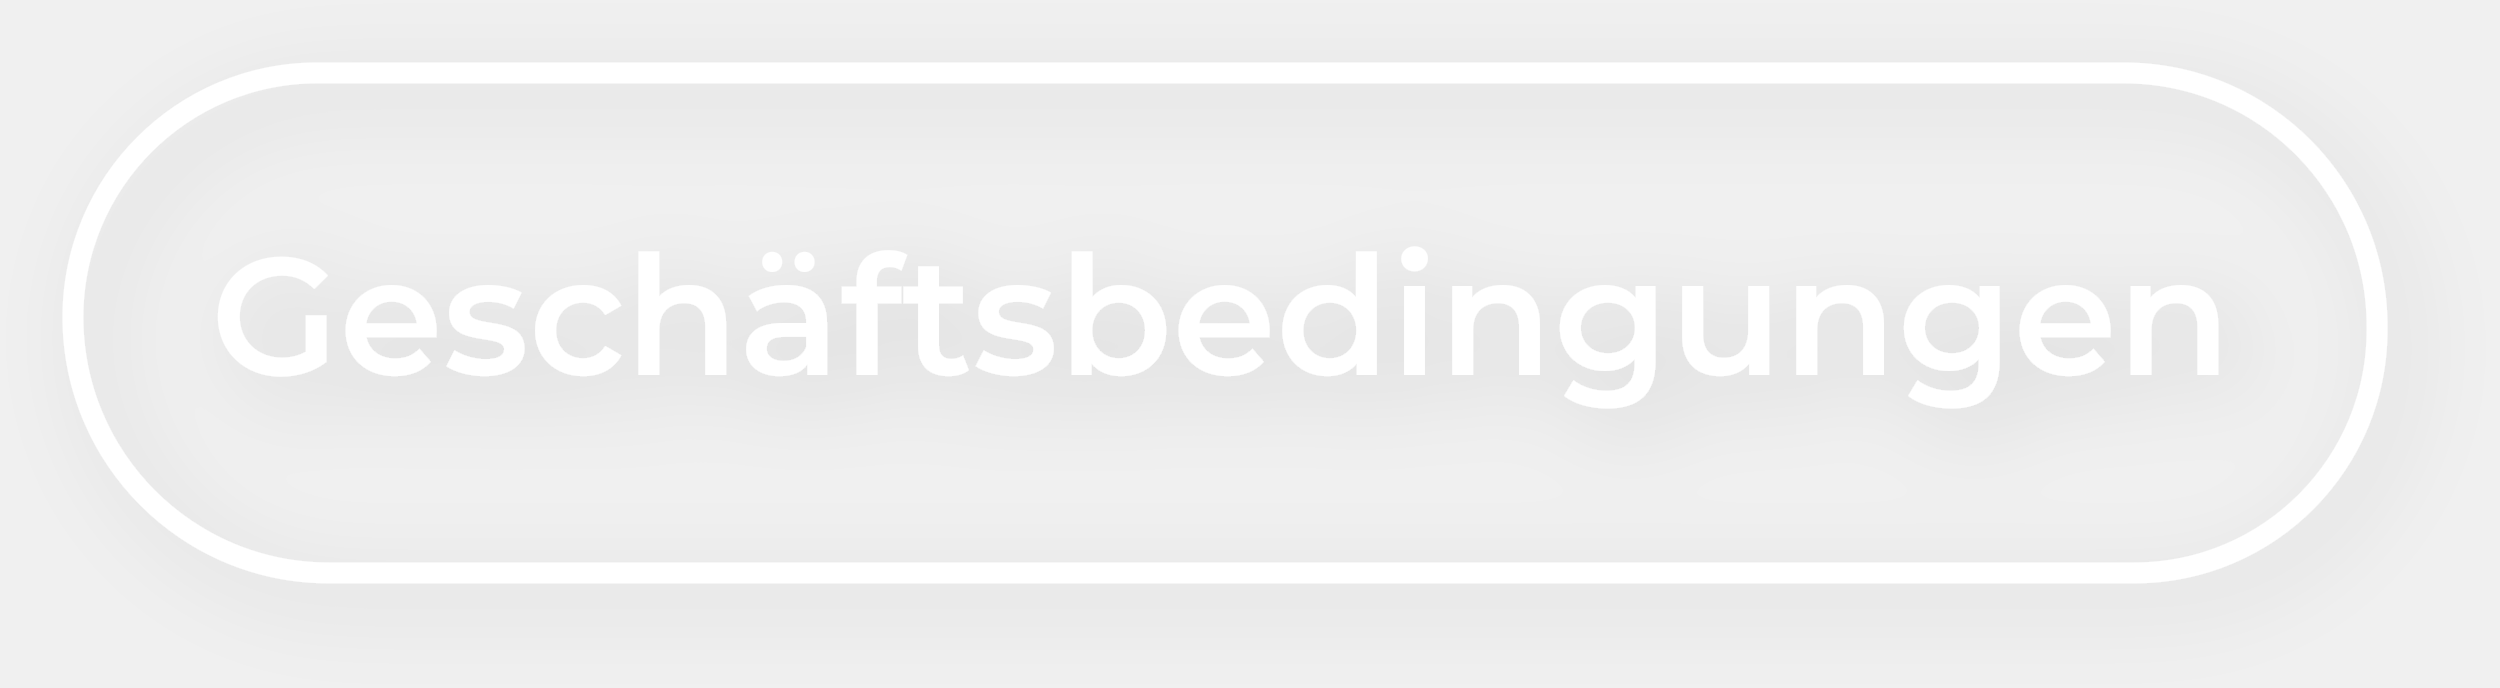
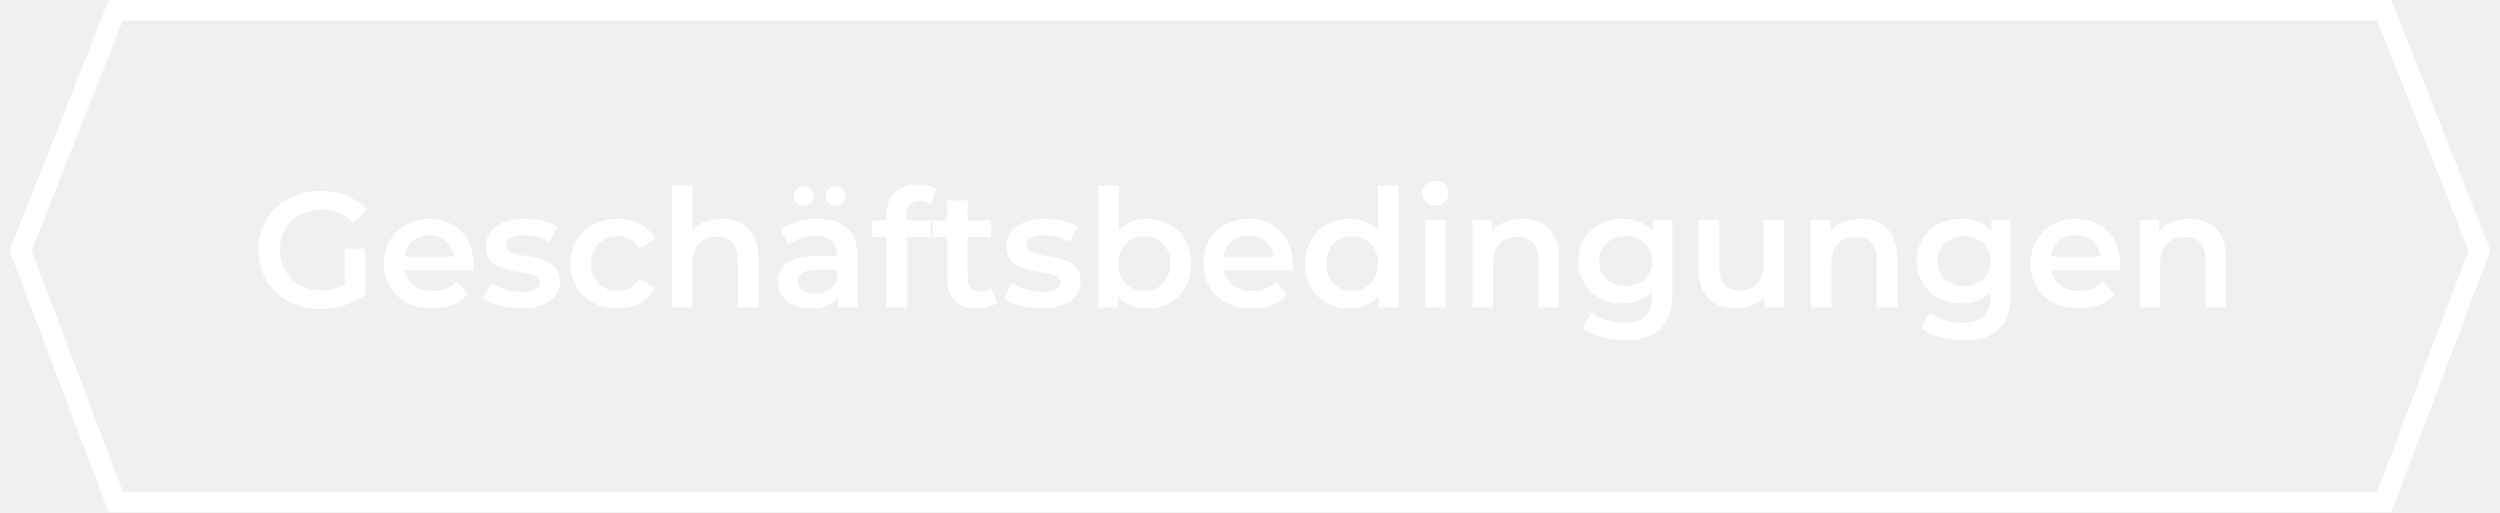
- <svg xmlns="http://www.w3.org/2000/svg" width="240" height="66" viewBox="0 0 240 66" fill="none">
-   <g filter="url(#filter0_d_27_523)">
-     <path d="M29.365 33.76C28.645 34.176 27.861 34.336 27.061 34.336C24.693 34.336 23.013 32.672 23.013 30.4C23.013 28.08 24.693 26.464 27.077 26.464C28.277 26.464 29.285 26.864 30.165 27.744L31.477 26.464C30.421 25.264 28.853 24.64 26.981 24.64C23.477 24.64 20.917 27.056 20.917 30.4C20.917 33.744 23.477 36.16 26.949 36.16C28.533 36.16 30.165 35.68 31.333 34.736V30.272H29.365V33.76ZM41.916 31.776C41.916 29.104 40.092 27.36 37.596 27.36C35.052 27.36 33.18 29.184 33.18 31.728C33.18 34.272 35.036 36.112 37.9 36.112C39.372 36.112 40.572 35.632 41.34 34.72L40.268 33.488C39.66 34.112 38.908 34.416 37.948 34.416C36.46 34.416 35.42 33.616 35.18 32.368H41.884C41.9 32.176 41.916 31.936 41.916 31.776ZM37.596 28.96C38.908 28.96 39.852 29.808 40.012 31.04H35.164C35.356 29.792 36.3 28.96 37.596 28.96ZM46.477 36.112C48.877 36.112 50.349 35.072 50.349 33.472C50.349 30.128 45.069 31.664 45.069 29.936C45.069 29.376 45.645 28.976 46.861 28.976C47.677 28.976 48.493 29.136 49.309 29.616L50.077 28.096C49.309 27.632 48.013 27.36 46.877 27.36C44.573 27.36 43.117 28.416 43.117 30.032C43.117 33.44 48.397 31.904 48.397 33.536C48.397 34.128 47.869 34.48 46.605 34.48C45.533 34.48 44.381 34.128 43.629 33.632L42.861 35.152C43.629 35.696 45.053 36.112 46.477 36.112ZM55.992 36.112C57.656 36.112 58.984 35.392 59.64 34.112L58.104 33.216C57.592 34.032 56.824 34.4 55.976 34.4C54.504 34.4 53.384 33.392 53.384 31.728C53.384 30.08 54.504 29.056 55.976 29.056C56.824 29.056 57.592 29.424 58.104 30.24L59.64 29.344C58.984 28.048 57.656 27.36 55.992 27.36C53.288 27.36 51.368 29.168 51.368 31.728C51.368 34.288 53.288 36.112 55.992 36.112ZM66.138 27.36C64.954 27.36 63.947 27.744 63.291 28.448V24.128H61.291V36H63.291V31.68C63.291 29.968 64.251 29.104 65.674 29.104C66.954 29.104 67.707 29.84 67.707 31.36V36H69.707V31.104C69.707 28.528 68.186 27.36 66.138 27.36ZM74.132 26.112C74.676 26.112 75.092 25.712 75.092 25.152C75.092 24.576 74.676 24.176 74.132 24.176C73.588 24.176 73.172 24.576 73.172 25.152C73.172 25.712 73.588 26.112 74.132 26.112ZM77.236 26.112C77.78 26.112 78.196 25.712 78.196 25.152C78.196 24.576 77.78 24.176 77.236 24.176C76.692 24.176 76.276 24.576 76.276 25.152C76.276 25.712 76.692 26.112 77.236 26.112ZM75.508 27.36C74.132 27.36 72.804 27.712 71.892 28.416L72.676 29.872C73.316 29.344 74.308 29.024 75.268 29.024C76.692 29.024 77.396 29.712 77.396 30.88V31.008H75.188C72.596 31.008 71.636 32.128 71.636 33.552C71.636 35.04 72.868 36.112 74.82 36.112C76.1 36.112 77.028 35.696 77.508 34.96V36H79.396V30.992C79.396 28.528 77.972 27.36 75.508 27.36ZM75.236 34.656C74.212 34.656 73.604 34.192 73.604 33.472C73.604 32.848 73.972 32.336 75.332 32.336H77.396V33.328C77.06 34.208 76.212 34.656 75.236 34.656ZM85.434 25.632C85.85 25.632 86.234 25.776 86.538 25.984L87.098 24.48C86.65 24.16 85.978 24.016 85.29 24.016C83.306 24.016 82.234 25.184 82.234 26.976V27.52H80.826V29.12H82.234V36H84.234V29.12H86.522V27.52H84.17V27.008C84.17 26.096 84.602 25.632 85.434 25.632ZM92.445 34.112C92.141 34.352 91.741 34.464 91.325 34.464C90.557 34.464 90.141 34.016 90.141 33.184V29.12H92.429V27.52H90.141V25.568H88.141V27.52H86.733V29.12H88.141V33.232C88.141 35.12 89.213 36.112 91.085 36.112C91.805 36.112 92.525 35.92 93.005 35.536L92.445 34.112ZM97.29 36.112C99.69 36.112 101.162 35.072 101.162 33.472C101.162 30.128 95.882 31.664 95.882 29.936C95.882 29.376 96.458 28.976 97.674 28.976C98.49 28.976 99.306 29.136 100.122 29.616L100.89 28.096C100.122 27.632 98.826 27.36 97.69 27.36C95.386 27.36 93.93 28.416 93.93 30.032C93.93 33.44 99.21 31.904 99.21 33.536C99.21 34.128 98.682 34.48 97.418 34.48C96.346 34.48 95.194 34.128 94.442 33.632L93.674 35.152C94.442 35.696 95.866 36.112 97.29 36.112ZM107.62 27.36C106.532 27.36 105.572 27.728 104.884 28.496V24.128H102.884V36H104.788V34.896C105.46 35.712 106.452 36.112 107.62 36.112C110.116 36.112 111.956 34.384 111.956 31.728C111.956 29.072 110.116 27.36 107.62 27.36ZM107.396 34.4C105.956 34.4 104.852 33.36 104.852 31.728C104.852 30.096 105.956 29.056 107.396 29.056C108.836 29.056 109.924 30.096 109.924 31.728C109.924 33.36 108.836 34.4 107.396 34.4ZM121.885 31.776C121.885 29.104 120.061 27.36 117.565 27.36C115.021 27.36 113.149 29.184 113.149 31.728C113.149 34.272 115.005 36.112 117.869 36.112C119.341 36.112 120.541 35.632 121.309 34.72L120.237 33.488C119.629 34.112 118.877 34.416 117.917 34.416C116.429 34.416 115.389 33.616 115.149 32.368H121.853C121.869 32.176 121.885 31.936 121.885 31.776ZM117.565 28.96C118.877 28.96 119.821 29.808 119.981 31.04H115.133C115.325 29.792 116.269 28.96 117.565 28.96ZM130.174 24.128V28.512C129.502 27.728 128.526 27.36 127.422 27.36C124.942 27.36 123.102 29.072 123.102 31.728C123.102 34.384 124.942 36.112 127.422 36.112C128.59 36.112 129.582 35.712 130.254 34.896V36H132.174V24.128H130.174ZM127.662 34.4C126.222 34.4 125.118 33.36 125.118 31.728C125.118 30.096 126.222 29.056 127.662 29.056C129.102 29.056 130.206 30.096 130.206 31.728C130.206 33.36 129.102 34.4 127.662 34.4ZM135.799 26.048C136.551 26.048 137.079 25.504 137.079 24.8C137.079 24.144 136.535 23.648 135.799 23.648C135.063 23.648 134.519 24.176 134.519 24.848C134.519 25.52 135.063 26.048 135.799 26.048ZM134.791 36H136.791V27.456H134.791V36ZM144.264 27.36C143.016 27.36 141.976 27.776 141.32 28.56V27.456H139.416V36H141.416V31.68C141.416 29.968 142.376 29.104 143.8 29.104C145.08 29.104 145.832 29.84 145.832 31.36V36H147.832V31.104C147.832 28.528 146.312 27.36 144.264 27.36ZM157.023 27.456V28.592C156.319 27.744 155.263 27.36 154.063 27.36C151.615 27.36 149.743 28.992 149.743 31.472C149.743 33.952 151.615 35.616 154.063 35.616C155.215 35.616 156.223 35.248 156.927 34.48V34.928C156.927 36.656 156.095 37.52 154.207 37.52C153.023 37.52 151.807 37.12 151.055 36.496L150.159 38C151.135 38.8 152.719 39.216 154.319 39.216C157.311 39.216 158.927 37.808 158.927 34.704V27.456H157.023ZM154.367 33.92C152.847 33.92 151.759 32.928 151.759 31.472C151.759 30.032 152.847 29.056 154.367 29.056C155.871 29.056 156.959 30.032 156.959 31.472C156.959 32.928 155.871 33.92 154.367 33.92ZM167.828 27.456V31.776C167.828 33.488 166.884 34.352 165.492 34.352C164.228 34.352 163.492 33.616 163.492 32.064V27.456H161.492V32.336C161.492 34.912 162.98 36.112 165.172 36.112C166.276 36.112 167.284 35.696 167.924 34.912V36H169.828V27.456H167.828ZM177.295 27.36C176.047 27.36 175.007 27.776 174.351 28.56V27.456H172.447V36H174.447V31.68C174.447 29.968 175.407 29.104 176.831 29.104C178.111 29.104 178.863 29.84 178.863 31.36V36H180.863V31.104C180.863 28.528 179.343 27.36 177.295 27.36ZM190.054 27.456V28.592C189.35 27.744 188.294 27.36 187.094 27.36C184.646 27.36 182.774 28.992 182.774 31.472C182.774 33.952 184.646 35.616 187.094 35.616C188.246 35.616 189.254 35.248 189.958 34.48V34.928C189.958 36.656 189.126 37.52 187.238 37.52C186.054 37.52 184.838 37.12 184.086 36.496L183.19 38C184.166 38.8 185.75 39.216 187.35 39.216C190.342 39.216 191.958 37.808 191.958 34.704V27.456H190.054ZM187.398 33.92C185.878 33.92 184.79 32.928 184.79 31.472C184.79 30.032 185.878 29.056 187.398 29.056C188.902 29.056 189.99 30.032 189.99 31.472C189.99 32.928 188.902 33.92 187.398 33.92ZM202.619 31.776C202.619 29.104 200.795 27.36 198.299 27.36C195.755 27.36 193.883 29.184 193.883 31.728C193.883 34.272 195.739 36.112 198.603 36.112C200.075 36.112 201.275 35.632 202.043 34.72L200.971 33.488C200.363 34.112 199.611 34.416 198.651 34.416C197.163 34.416 196.123 33.616 195.883 32.368H202.587C202.603 32.176 202.619 31.936 202.619 31.776ZM198.299 28.96C199.611 28.96 200.555 29.808 200.715 31.04H195.867C196.059 29.792 197.003 28.96 198.299 28.96ZM209.389 27.36C208.141 27.36 207.101 27.776 206.445 28.56V27.456H204.541V36H206.541V31.68C206.541 29.968 207.501 29.104 208.925 29.104C210.205 29.104 210.957 29.84 210.957 31.36V36H212.957V31.104C212.957 28.528 211.437 27.36 209.389 27.36Z" fill="white" />
-     <path d="M203.895 7H30.454C17.501 7 7 17.501 7 30.454C7 44.011 17.989 55 31.545 55H204.895C217.842 55 228.307 44.447 228.198 31.5C228.307 18.001 217.394 7 203.895 7Z" stroke="white" stroke-width="2" />
-   </g>
-   <defs>
-     <filter id="filter0_d_27_523" x="0" y="0" width="239.198" height="66" filterUnits="userSpaceOnUse" color-interpolation-filters="sRGB">
-       <feFlood flood-opacity="0" result="BackgroundImageFix" />
-       <feColorMatrix in="SourceAlpha" type="matrix" values="0 0 0 0 0 0 0 0 0 0 0 0 0 0 0 0 0 0 127 0" result="hardAlpha" />
-       <feOffset dx="2" dy="2" />
-       <feGaussianBlur stdDeviation="4" />
-       <feComposite in2="hardAlpha" operator="out" />
-       <feColorMatrix type="matrix" values="0 0 0 0 0 0 0 0 0 0 0 0 0 0 0 0 0 0 0.11 0" />
-       <feBlend mode="normal" in2="BackgroundImageFix" result="effect1_dropShadow_27_523" />
-       <feBlend mode="normal" in="SourceGraphic" in2="effect1_dropShadow_27_523" result="shape" />
-     </filter>
-   </defs>
+ <svg xmlns="http://www.w3.org/2000/svg" width="244" height="50" viewBox="0 0 244 50" fill="none">
+   <path d="M33.668 27.76C32.948 28.176 32.164 28.336 31.364 28.336C28.996 28.336 27.316 26.672 27.316 24.4C27.316 22.08 28.996 20.464 31.38 20.464C32.58 20.464 33.588 20.864 34.468 21.744L35.78 20.464C34.724 19.264 33.156 18.64 31.284 18.64C27.78 18.64 25.22 21.056 25.22 24.4C25.22 27.744 27.78 30.16 31.252 30.16C32.836 30.16 34.468 29.68 35.636 28.736V24.272H33.668V27.76ZM46.219 25.776C46.219 23.104 44.395 21.36 41.899 21.36C39.355 21.36 37.483 23.184 37.483 25.728C37.483 28.272 39.339 30.112 42.203 30.112C43.675 30.112 44.875 29.632 45.643 28.72L44.571 27.488C43.963 28.112 43.211 28.416 42.251 28.416C40.763 28.416 39.723 27.616 39.483 26.368H46.187C46.203 26.176 46.219 25.936 46.219 25.776ZM41.899 22.96C43.211 22.96 44.155 23.808 44.315 25.04H39.467C39.659 23.792 40.603 22.96 41.899 22.96ZM50.78 30.112C53.18 30.112 54.652 29.072 54.652 27.472C54.652 24.128 49.372 25.664 49.372 23.936C49.372 23.376 49.948 22.976 51.164 22.976C51.98 22.976 52.796 23.136 53.612 23.616L54.38 22.096C53.612 21.632 52.316 21.36 51.18 21.36C48.876 21.36 47.42 22.416 47.42 24.032C47.42 27.44 52.7 25.904 52.7 27.536C52.7 28.128 52.172 28.48 50.908 28.48C49.836 28.48 48.684 28.128 47.932 27.632L47.164 29.152C47.932 29.696 49.356 30.112 50.78 30.112ZM60.294 30.112C61.959 30.112 63.286 29.392 63.943 28.112L62.407 27.216C61.895 28.032 61.127 28.4 60.279 28.4C58.806 28.4 57.687 27.392 57.687 25.728C57.687 24.08 58.806 23.056 60.279 23.056C61.127 23.056 61.895 23.424 62.407 24.24L63.943 23.344C63.286 22.048 61.959 21.36 60.294 21.36C57.59 21.36 55.67 23.168 55.67 25.728C55.67 28.288 57.59 30.112 60.294 30.112ZM70.441 21.36C69.257 21.36 68.249 21.744 67.593 22.448V18.128H65.593V30H67.593V25.68C67.593 23.968 68.553 23.104 69.977 23.104C71.257 23.104 72.009 23.84 72.009 25.36V30H74.009V25.104C74.009 22.528 72.489 21.36 70.441 21.36ZM78.434 20.112C78.978 20.112 79.394 19.712 79.394 19.152C79.394 18.576 78.978 18.176 78.434 18.176C77.89 18.176 77.474 18.576 77.474 19.152C77.474 19.712 77.89 20.112 78.434 20.112ZM81.538 20.112C82.082 20.112 82.498 19.712 82.498 19.152C82.498 18.576 82.082 18.176 81.538 18.176C80.994 18.176 80.578 18.576 80.578 19.152C80.578 19.712 80.994 20.112 81.538 20.112ZM79.81 21.36C78.434 21.36 77.106 21.712 76.194 22.416L76.978 23.872C77.618 23.344 78.61 23.024 79.57 23.024C80.994 23.024 81.698 23.712 81.698 24.88V25.008H79.49C76.898 25.008 75.938 26.128 75.938 27.552C75.938 29.04 77.17 30.112 79.122 30.112C80.402 30.112 81.33 29.696 81.81 28.96V30H83.698V24.992C83.698 22.528 82.274 21.36 79.81 21.36ZM79.538 28.656C78.514 28.656 77.906 28.192 77.906 27.472C77.906 26.848 78.274 26.336 79.634 26.336H81.698V27.328C81.362 28.208 80.514 28.656 79.538 28.656ZM89.737 19.632C90.153 19.632 90.537 19.776 90.841 19.984L91.401 18.48C90.953 18.16 90.281 18.016 89.593 18.016C87.609 18.016 86.537 19.184 86.537 20.976V21.52H85.129V23.12H86.537V30H88.537V23.12H90.825V21.52H88.473V21.008C88.473 20.096 88.905 19.632 89.737 19.632ZM96.747 28.112C96.443 28.352 96.043 28.464 95.627 28.464C94.859 28.464 94.443 28.016 94.443 27.184V23.12H96.731V21.52H94.443V19.568H92.443V21.52H91.035V23.12H92.443V27.232C92.443 29.12 93.515 30.112 95.387 30.112C96.107 30.112 96.827 29.92 97.307 29.536L96.747 28.112ZM101.593 30.112C103.993 30.112 105.465 29.072 105.465 27.472C105.465 24.128 100.185 25.664 100.185 23.936C100.185 23.376 100.761 22.976 101.977 22.976C102.793 22.976 103.609 23.136 104.425 23.616L105.193 22.096C104.425 21.632 103.129 21.36 101.993 21.36C99.689 21.36 98.233 22.416 98.233 24.032C98.233 27.44 103.513 25.904 103.513 27.536C103.513 28.128 102.985 28.48 101.721 28.48C100.649 28.48 99.497 28.128 98.745 27.632L97.977 29.152C98.745 29.696 100.169 30.112 101.593 30.112ZM111.923 21.36C110.835 21.36 109.875 21.728 109.187 22.496V18.128H107.187V30H109.091V28.896C109.763 29.712 110.755 30.112 111.923 30.112C114.419 30.112 116.259 28.384 116.259 25.728C116.259 23.072 114.419 21.36 111.923 21.36ZM111.699 28.4C110.259 28.4 109.155 27.36 109.155 25.728C109.155 24.096 110.259 23.056 111.699 23.056C113.139 23.056 114.227 24.096 114.227 25.728C114.227 27.36 113.139 28.4 111.699 28.4ZM126.188 25.776C126.188 23.104 124.364 21.36 121.868 21.36C119.324 21.36 117.452 23.184 117.452 25.728C117.452 28.272 119.308 30.112 122.172 30.112C123.644 30.112 124.844 29.632 125.612 28.72L124.54 27.488C123.932 28.112 123.18 28.416 122.22 28.416C120.732 28.416 119.692 27.616 119.452 26.368H126.156C126.172 26.176 126.188 25.936 126.188 25.776ZM121.868 22.96C123.18 22.96 124.124 23.808 124.284 25.04H119.436C119.628 23.792 120.572 22.96 121.868 22.96ZM134.477 18.128V22.512C133.805 21.728 132.829 21.36 131.725 21.36C129.245 21.36 127.405 23.072 127.405 25.728C127.405 28.384 129.245 30.112 131.725 30.112C132.893 30.112 133.885 29.712 134.557 28.896V30H136.477V18.128H134.477ZM131.965 28.4C130.525 28.4 129.421 27.36 129.421 25.728C129.421 24.096 130.525 23.056 131.965 23.056C133.405 23.056 134.509 24.096 134.509 25.728C134.509 27.36 133.405 28.4 131.965 28.4ZM140.101 20.048C140.853 20.048 141.381 19.504 141.381 18.8C141.381 18.144 140.837 17.648 140.101 17.648C139.365 17.648 138.821 18.176 138.821 18.848C138.821 19.52 139.365 20.048 140.101 20.048ZM139.093 30H141.093V21.456H139.093V30ZM148.566 21.36C147.318 21.36 146.278 21.776 145.622 22.56V21.456H143.718V30H145.718V25.68C145.718 23.968 146.678 23.104 148.102 23.104C149.382 23.104 150.134 23.84 150.134 25.36V30H152.134V25.104C152.134 22.528 150.614 21.36 148.566 21.36ZM161.326 21.456V22.592C160.622 21.744 159.566 21.36 158.366 21.36C155.918 21.36 154.046 22.992 154.046 25.472C154.046 27.952 155.918 29.616 158.366 29.616C159.518 29.616 160.526 29.248 161.23 28.48V28.928C161.23 30.656 160.398 31.52 158.51 31.52C157.326 31.52 156.11 31.12 155.358 30.496L154.462 32C155.438 32.8 157.022 33.216 158.622 33.216C161.614 33.216 163.23 31.808 163.23 28.704V21.456H161.326ZM158.67 27.92C157.15 27.92 156.062 26.928 156.062 25.472C156.062 24.032 157.15 23.056 158.67 23.056C160.174 23.056 161.262 24.032 161.262 25.472C161.262 26.928 160.174 27.92 158.67 27.92ZM172.131 21.456V25.776C172.131 27.488 171.187 28.352 169.795 28.352C168.531 28.352 167.795 27.616 167.795 26.064V21.456H165.795V26.336C165.795 28.912 167.283 30.112 169.475 30.112C170.579 30.112 171.587 29.696 172.227 28.912V30H174.131V21.456H172.131ZM181.598 21.36C180.35 21.36 179.31 21.776 178.654 22.56V21.456H176.75V30H178.75V25.68C178.75 23.968 179.71 23.104 181.134 23.104C182.414 23.104 183.166 23.84 183.166 25.36V30H185.166V25.104C185.166 22.528 183.646 21.36 181.598 21.36ZM194.357 21.456V22.592C193.653 21.744 192.597 21.36 191.397 21.36C188.949 21.36 187.077 22.992 187.077 25.472C187.077 27.952 188.949 29.616 191.397 29.616C192.549 29.616 193.557 29.248 194.261 28.48V28.928C194.261 30.656 193.429 31.52 191.541 31.52C190.357 31.52 189.141 31.12 188.389 30.496L187.493 32C188.469 32.8 190.053 33.216 191.653 33.216C194.645 33.216 196.261 31.808 196.261 28.704V21.456H194.357ZM191.701 27.92C190.181 27.92 189.093 26.928 189.093 25.472C189.093 24.032 190.181 23.056 191.701 23.056C193.205 23.056 194.293 24.032 194.293 25.472C194.293 26.928 193.205 27.92 191.701 27.92ZM206.922 25.776C206.922 23.104 205.098 21.36 202.602 21.36C200.058 21.36 198.186 23.184 198.186 25.728C198.186 28.272 200.042 30.112 202.906 30.112C204.378 30.112 205.578 29.632 206.346 28.72L205.274 27.488C204.666 28.112 203.914 28.416 202.954 28.416C201.466 28.416 200.426 27.616 200.186 26.368H206.89C206.906 26.176 206.922 25.936 206.922 25.776ZM202.602 22.96C203.914 22.96 204.858 23.808 205.018 25.04H200.17C200.362 23.792 201.306 22.96 202.602 22.96ZM213.691 21.36C212.443 21.36 211.403 21.776 210.747 22.56V21.456H208.843V30H210.843V25.68C210.843 23.968 211.803 23.104 213.227 23.104C214.507 23.104 215.259 23.84 215.259 25.36V30H217.259V25.104C217.259 22.528 215.739 21.36 213.691 21.36Z" fill="white" />
+   <path d="M232.698 1H11.302L2 24.454L11.302 49H232.698L242 24.454L232.698 1Z" stroke="white" stroke-width="2" />
</svg>
